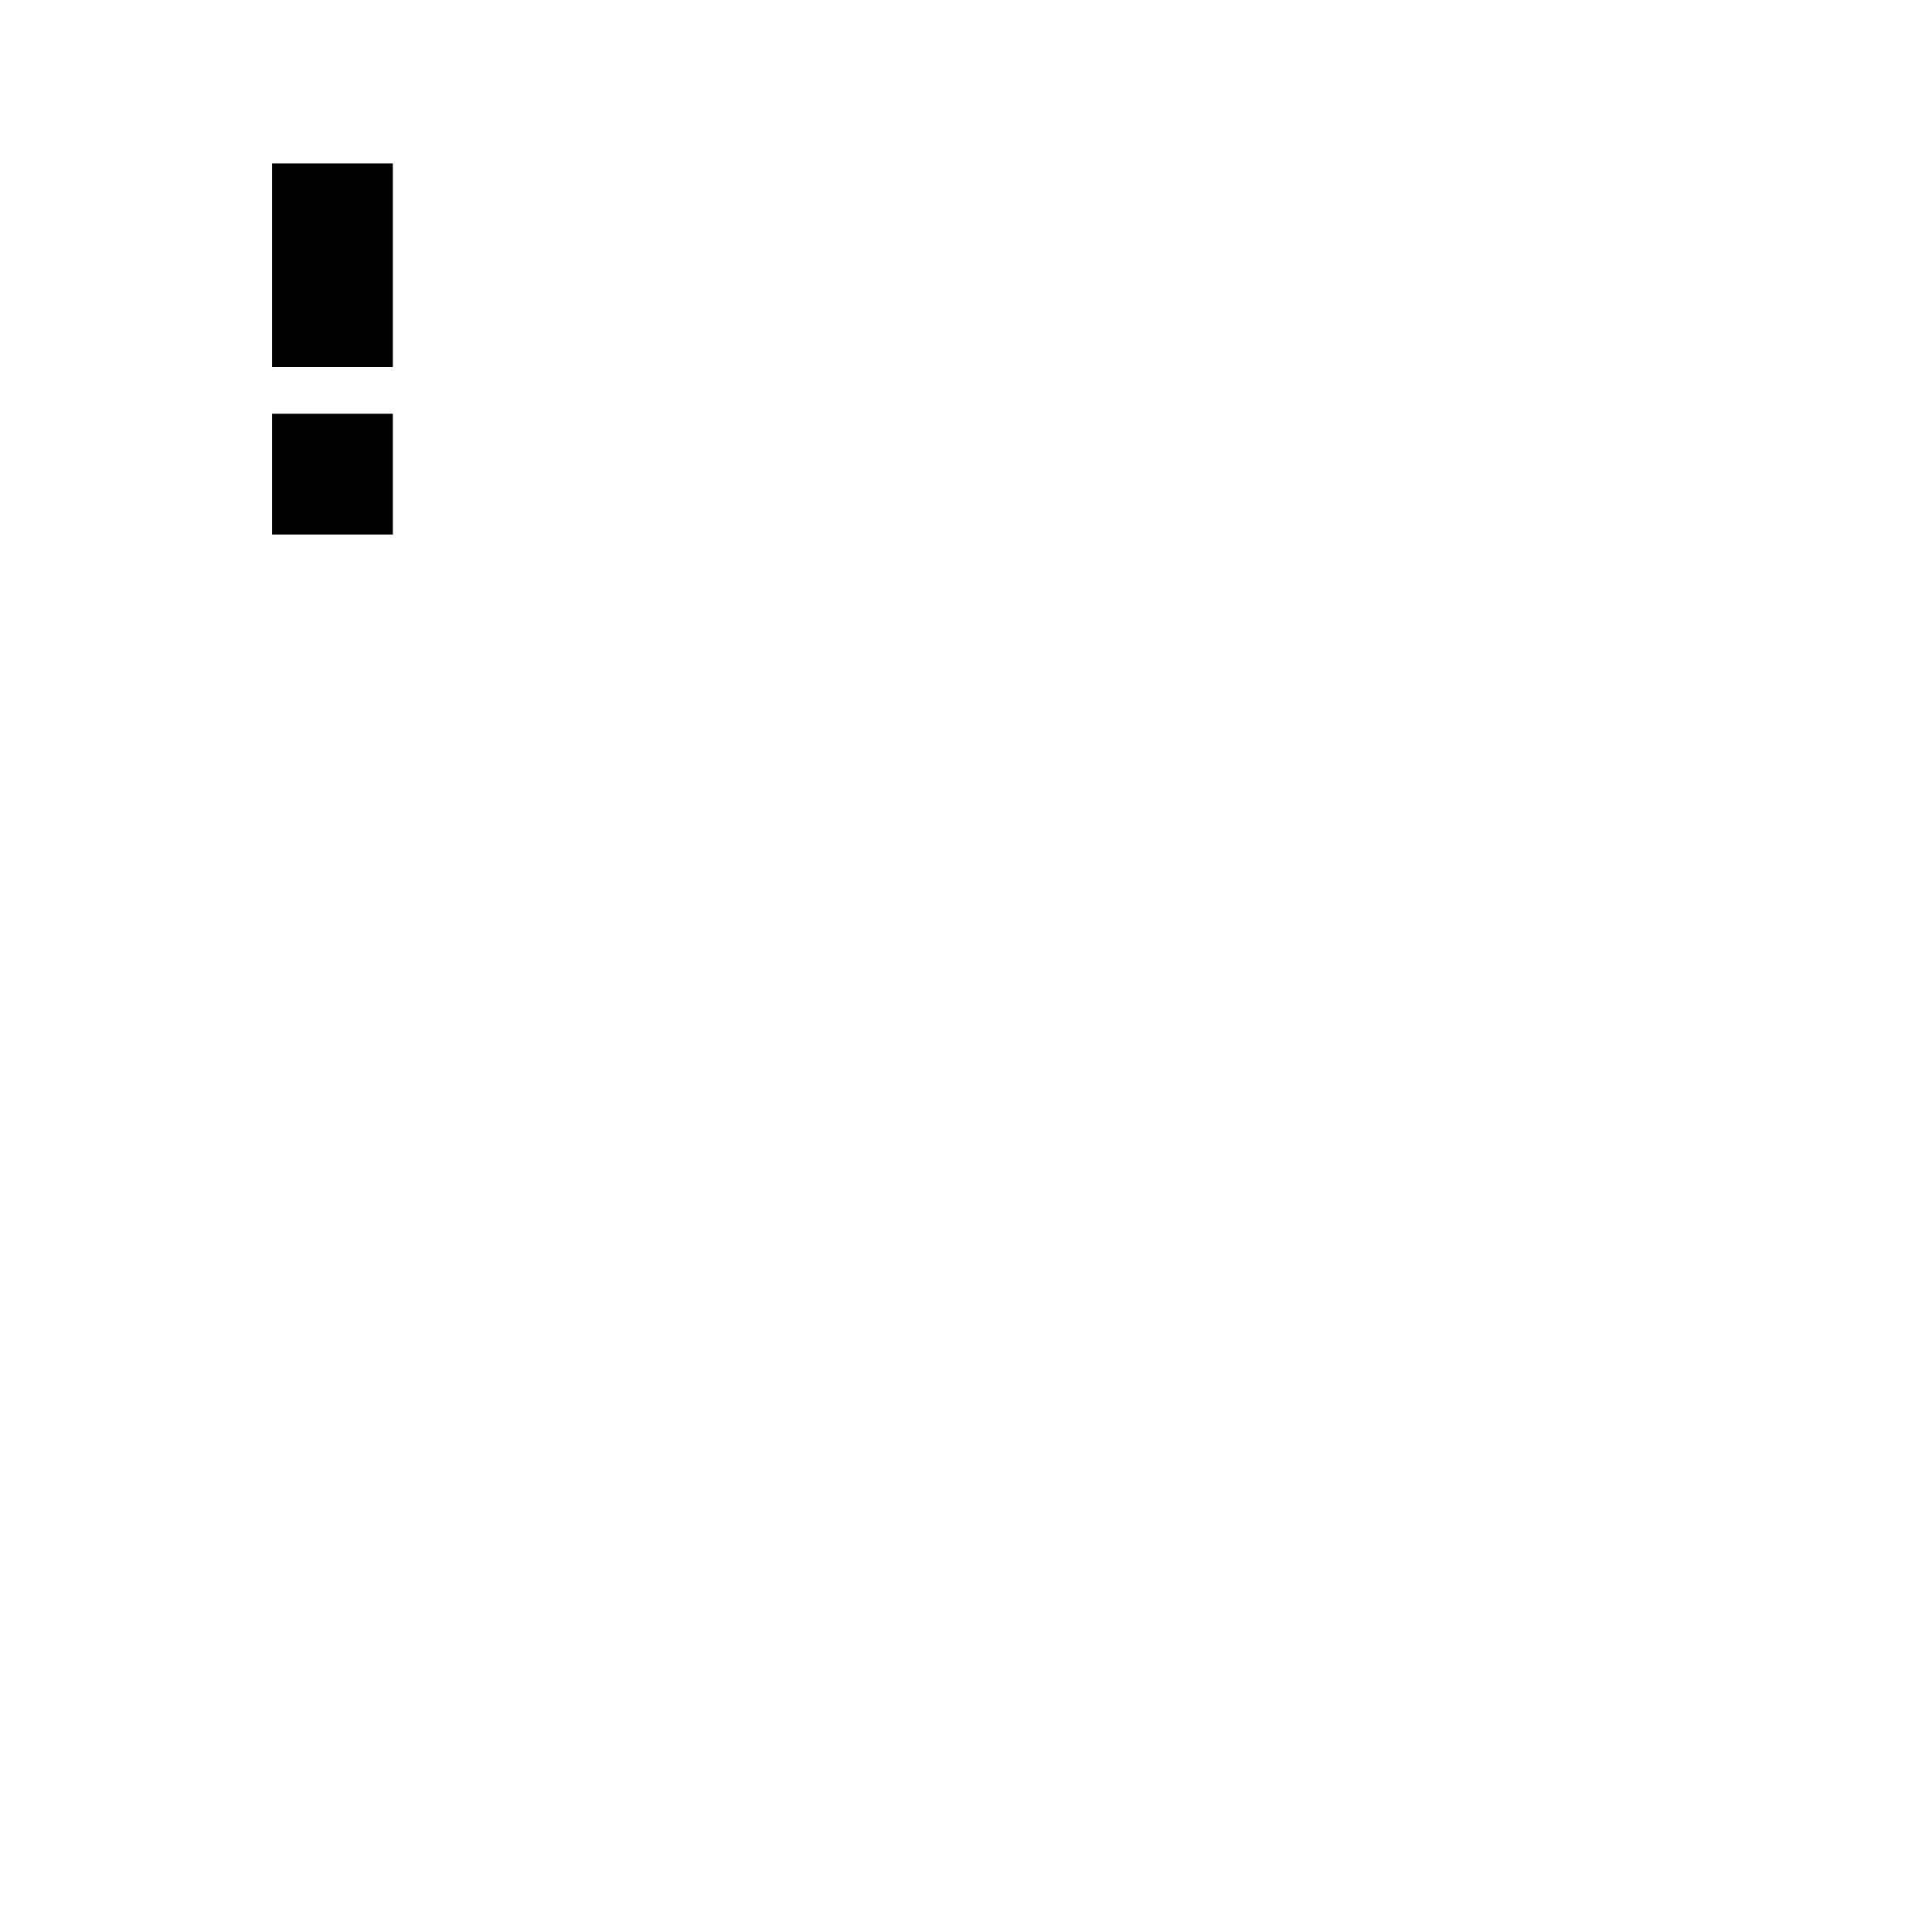
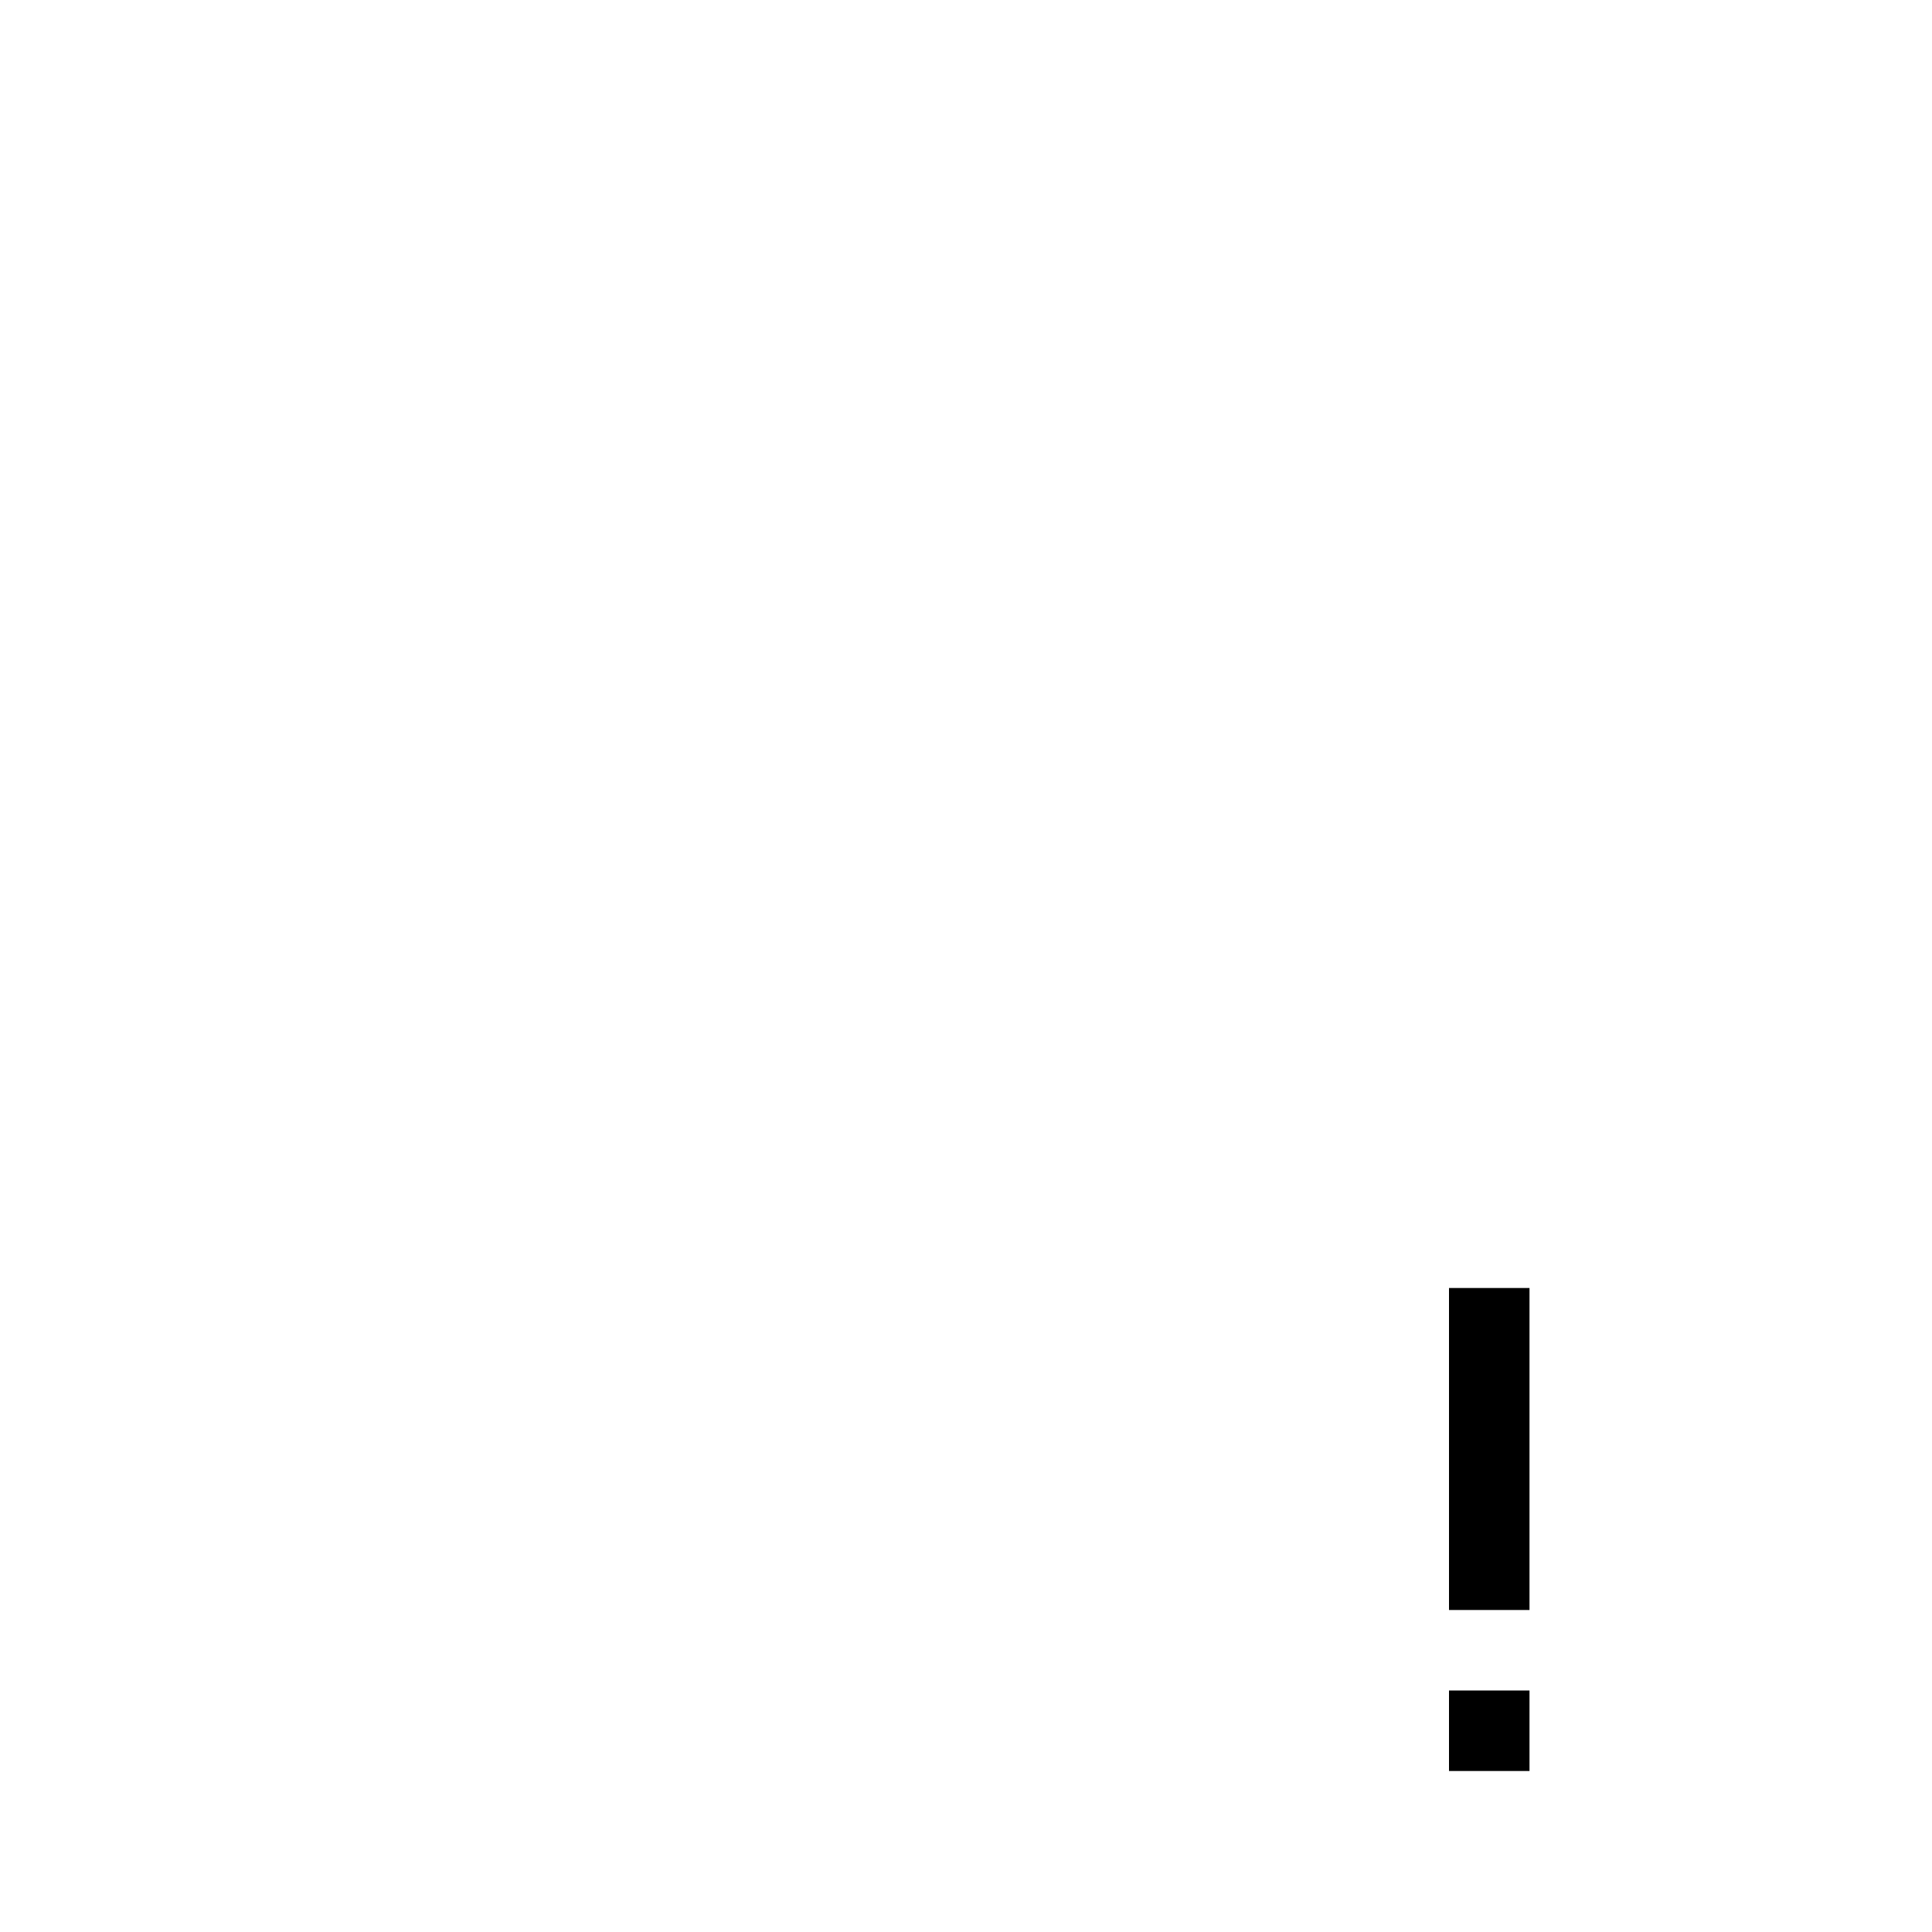
<svg xmlns="http://www.w3.org/2000/svg" width="24" height="24" viewBox="0 0 24 24">
-   <rect x="3.38" y="2.03" width="1.50" height="2.53" fill="#000" />
-   <rect x="3.38" y="5.14" width="1.50" height="1.50" fill="#000" />
+   <rect x="18.00" y="16.00" width="1.00" height="4.00" fill="#000" />
+   <rect x="18.00" y="21.00" width="1.00" height="1.00" fill="#000" />
</svg>
